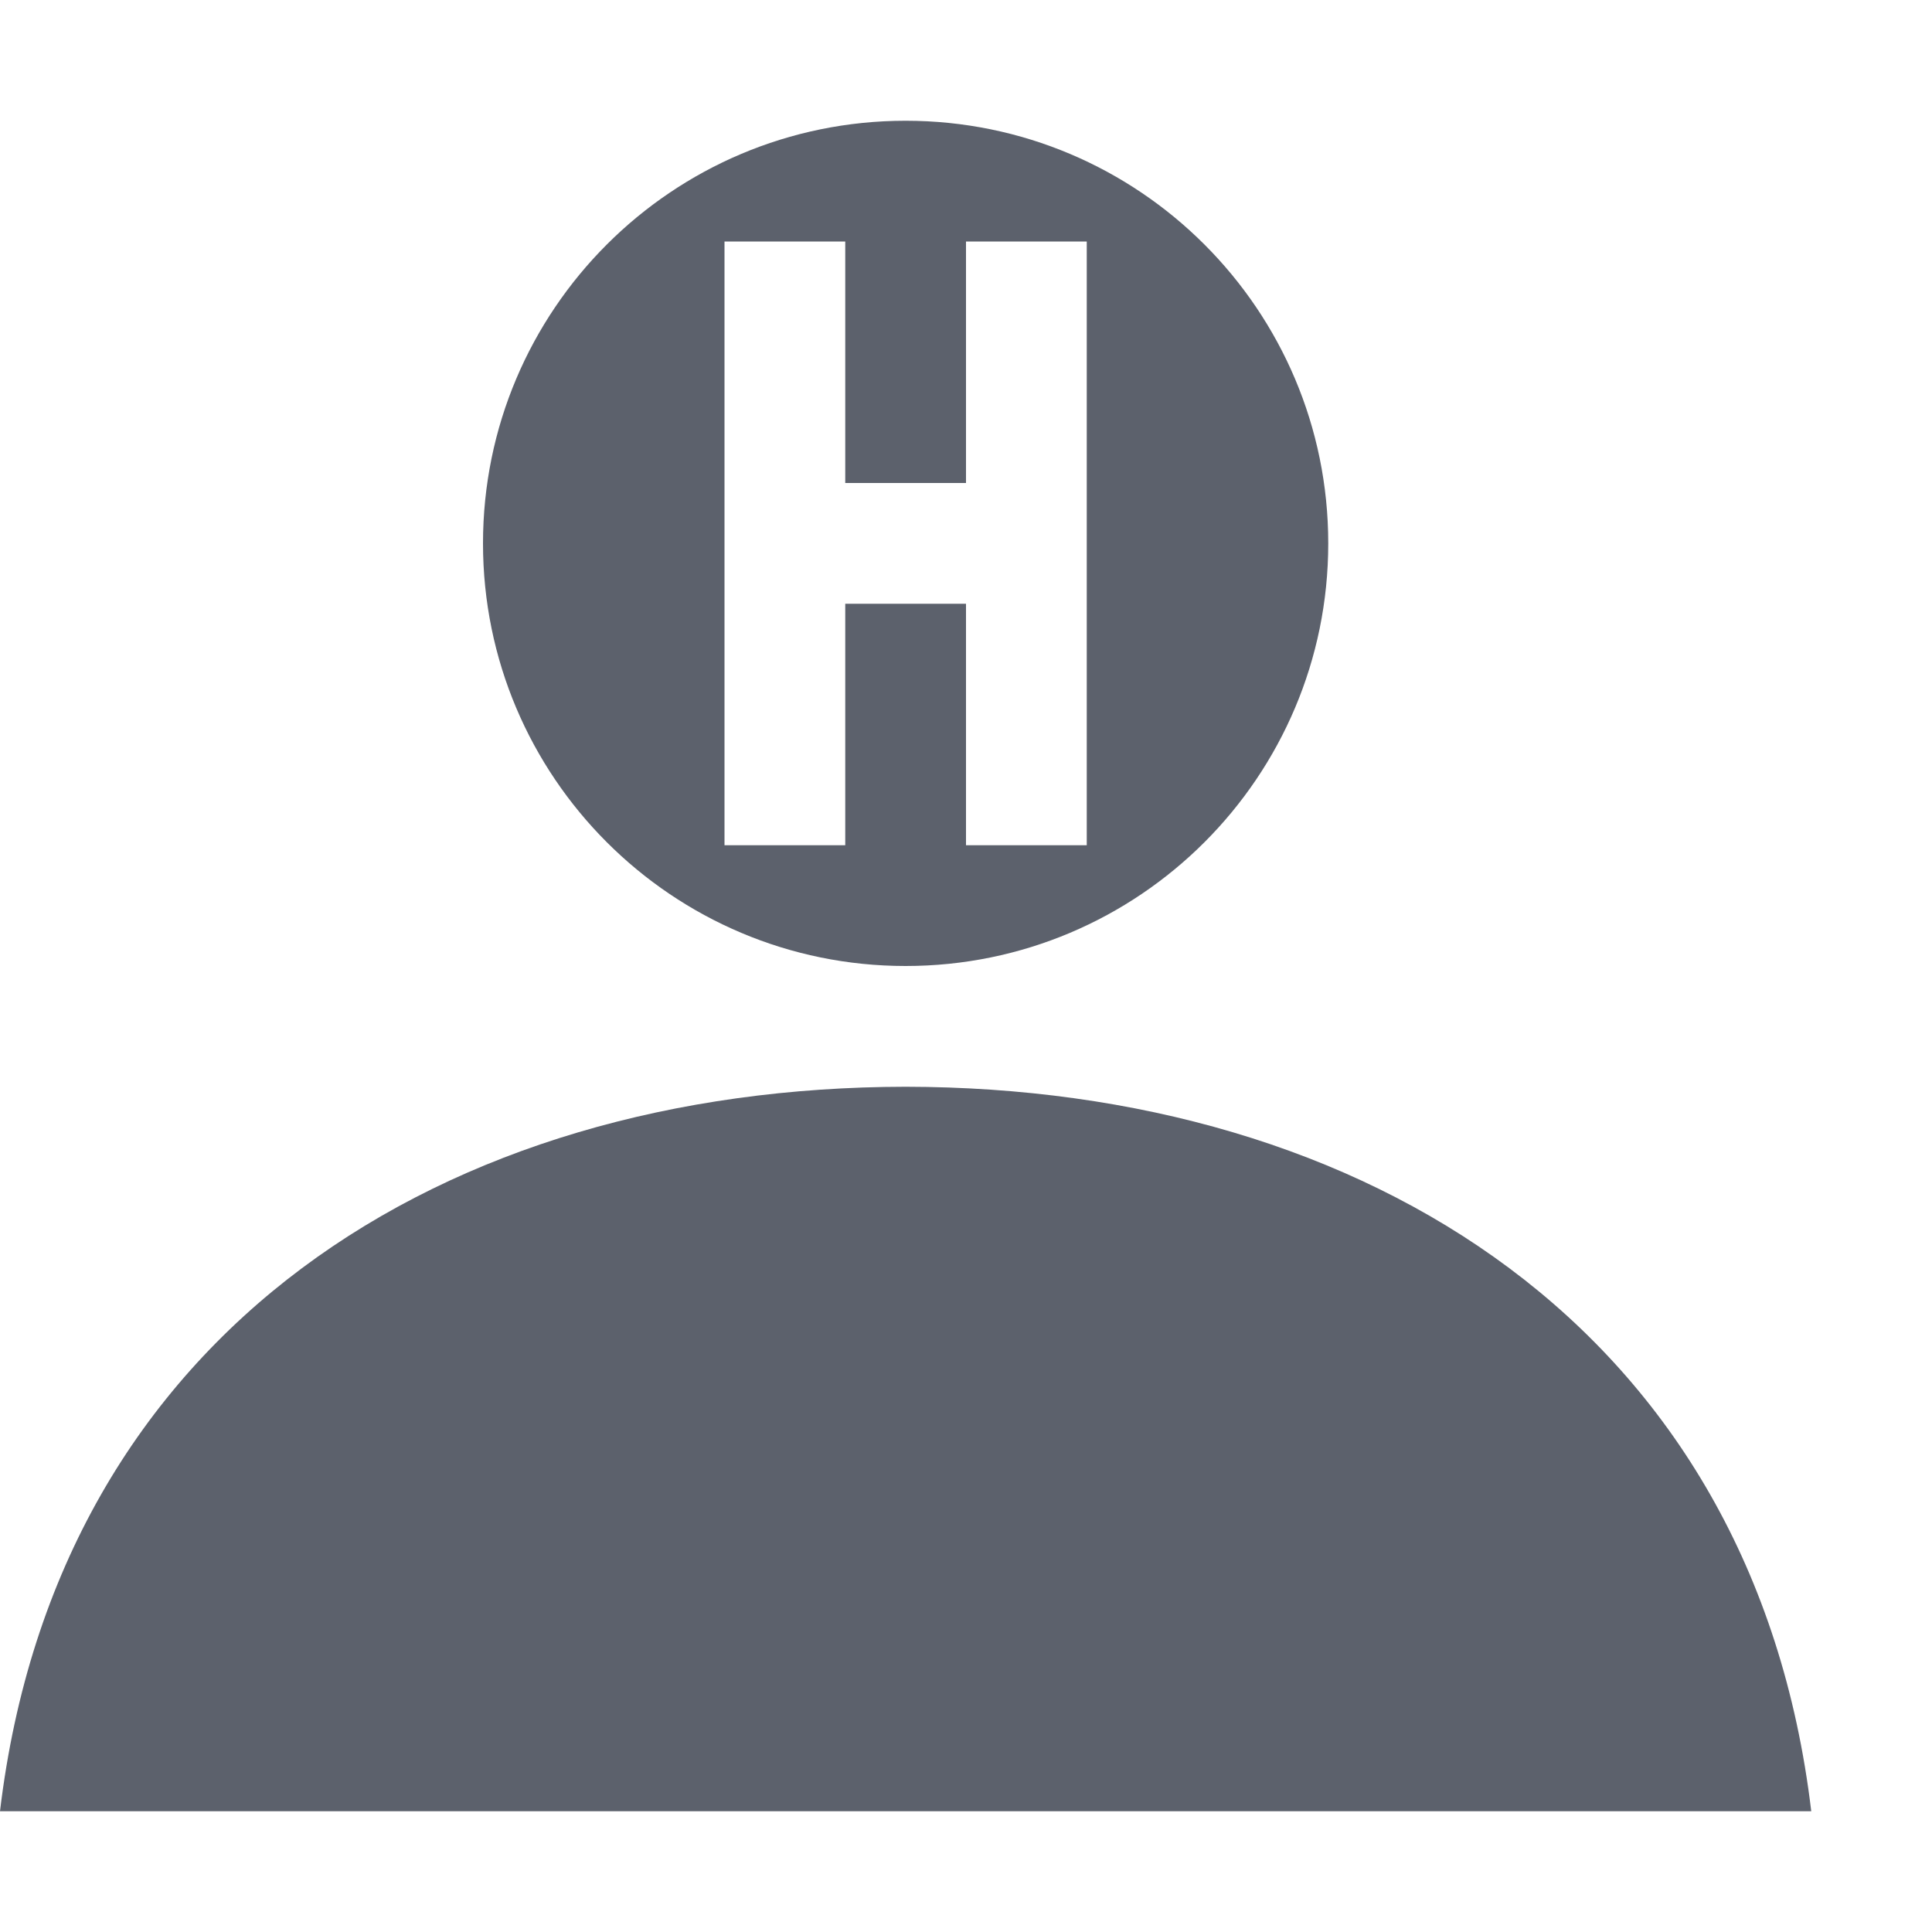
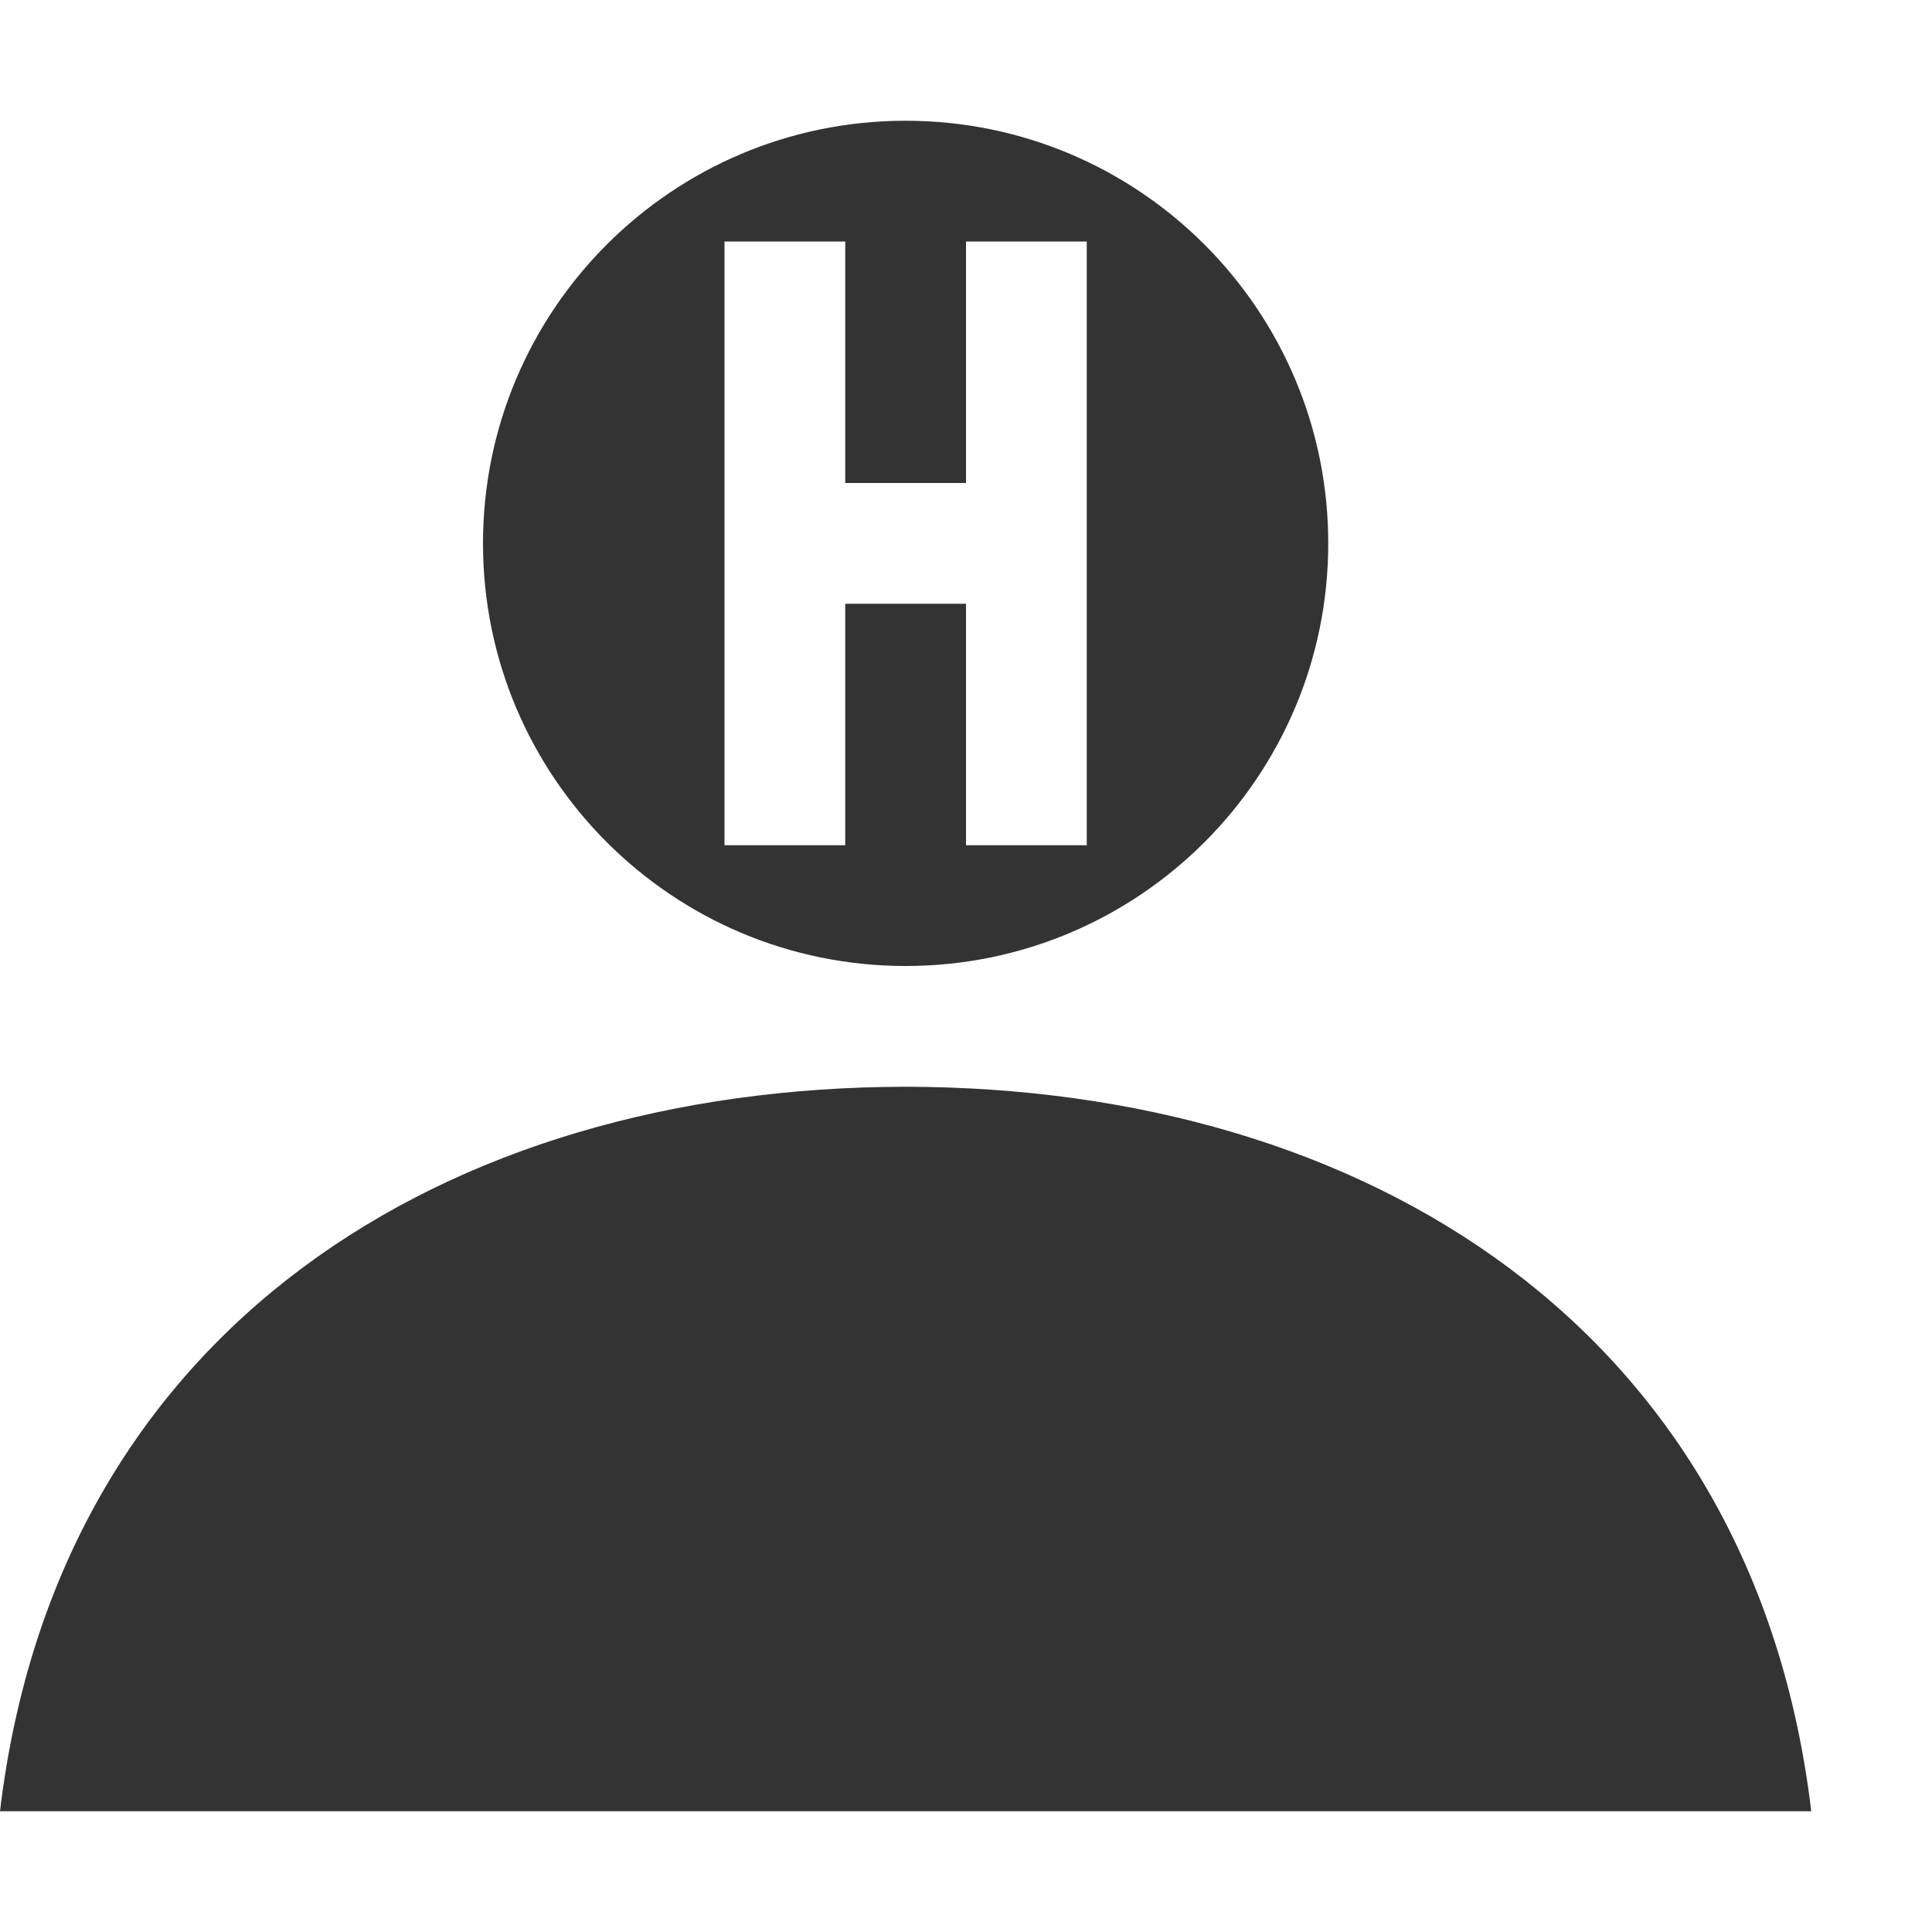
<svg xmlns="http://www.w3.org/2000/svg" viewBox="0 0 16 16" id="svg2" version="1.1" width="16" height="16">
  <defs id="defs18" />
-   <path style="opacity:1;fill:#5c616c;fill-opacity:1" d="M 7.5 1 C 5.567 1 4 2.567 4 4.5 C 4 6.433 5.567 8 7.5 8 C 9.433 8 11 6.433 11 4.5 C 11 2.567 9.433 1 7.5 1 z M 6 2 L 7 2 L 7 4 L 8 4 L 8 2 L 9 2 L 9 4 L 9 5 L 9 7 L 8 7 L 8 5 L 7 5 L 7 7 L 6 7 L 6 5 L 6 4 L 6 2 z " id="path4139" />
-   <path style="opacity:1;fill:#5c616c;fill-opacity:1" d="M 7.5,9 C 3.689,9.005 0.476,11.004 0,15 l 7.5,0 7.5,0 C 14.524,11.004 11.311,9.005 7.5,9 Z" id="path4150" />
+   <path style="opacity:1;fill:#333333;fill-opacity:1" d="M 7.5 1 C 5.567 1 4 2.567 4 4.5 C 4 6.433 5.567 8 7.5 8 C 9.433 8 11 6.433 11 4.5 C 11 2.567 9.433 1 7.5 1 z M 6 2 L 7 2 L 7 4 L 8 4 L 8 2 L 9 2 L 9 4 L 9 5 L 9 7 L 8 7 L 8 5 L 7 5 L 7 7 L 6 7 L 6 5 L 6 4 L 6 2 z " id="path4139" />
+   <path style="opacity:1;fill:#333333;fill-opacity:1" d="M 7.5,9 C 3.689,9.005 0.476,11.004 0,15 l 7.5,0 7.5,0 C 14.524,11.004 11.311,9.005 7.5,9 Z" id="path4150" />
</svg>
